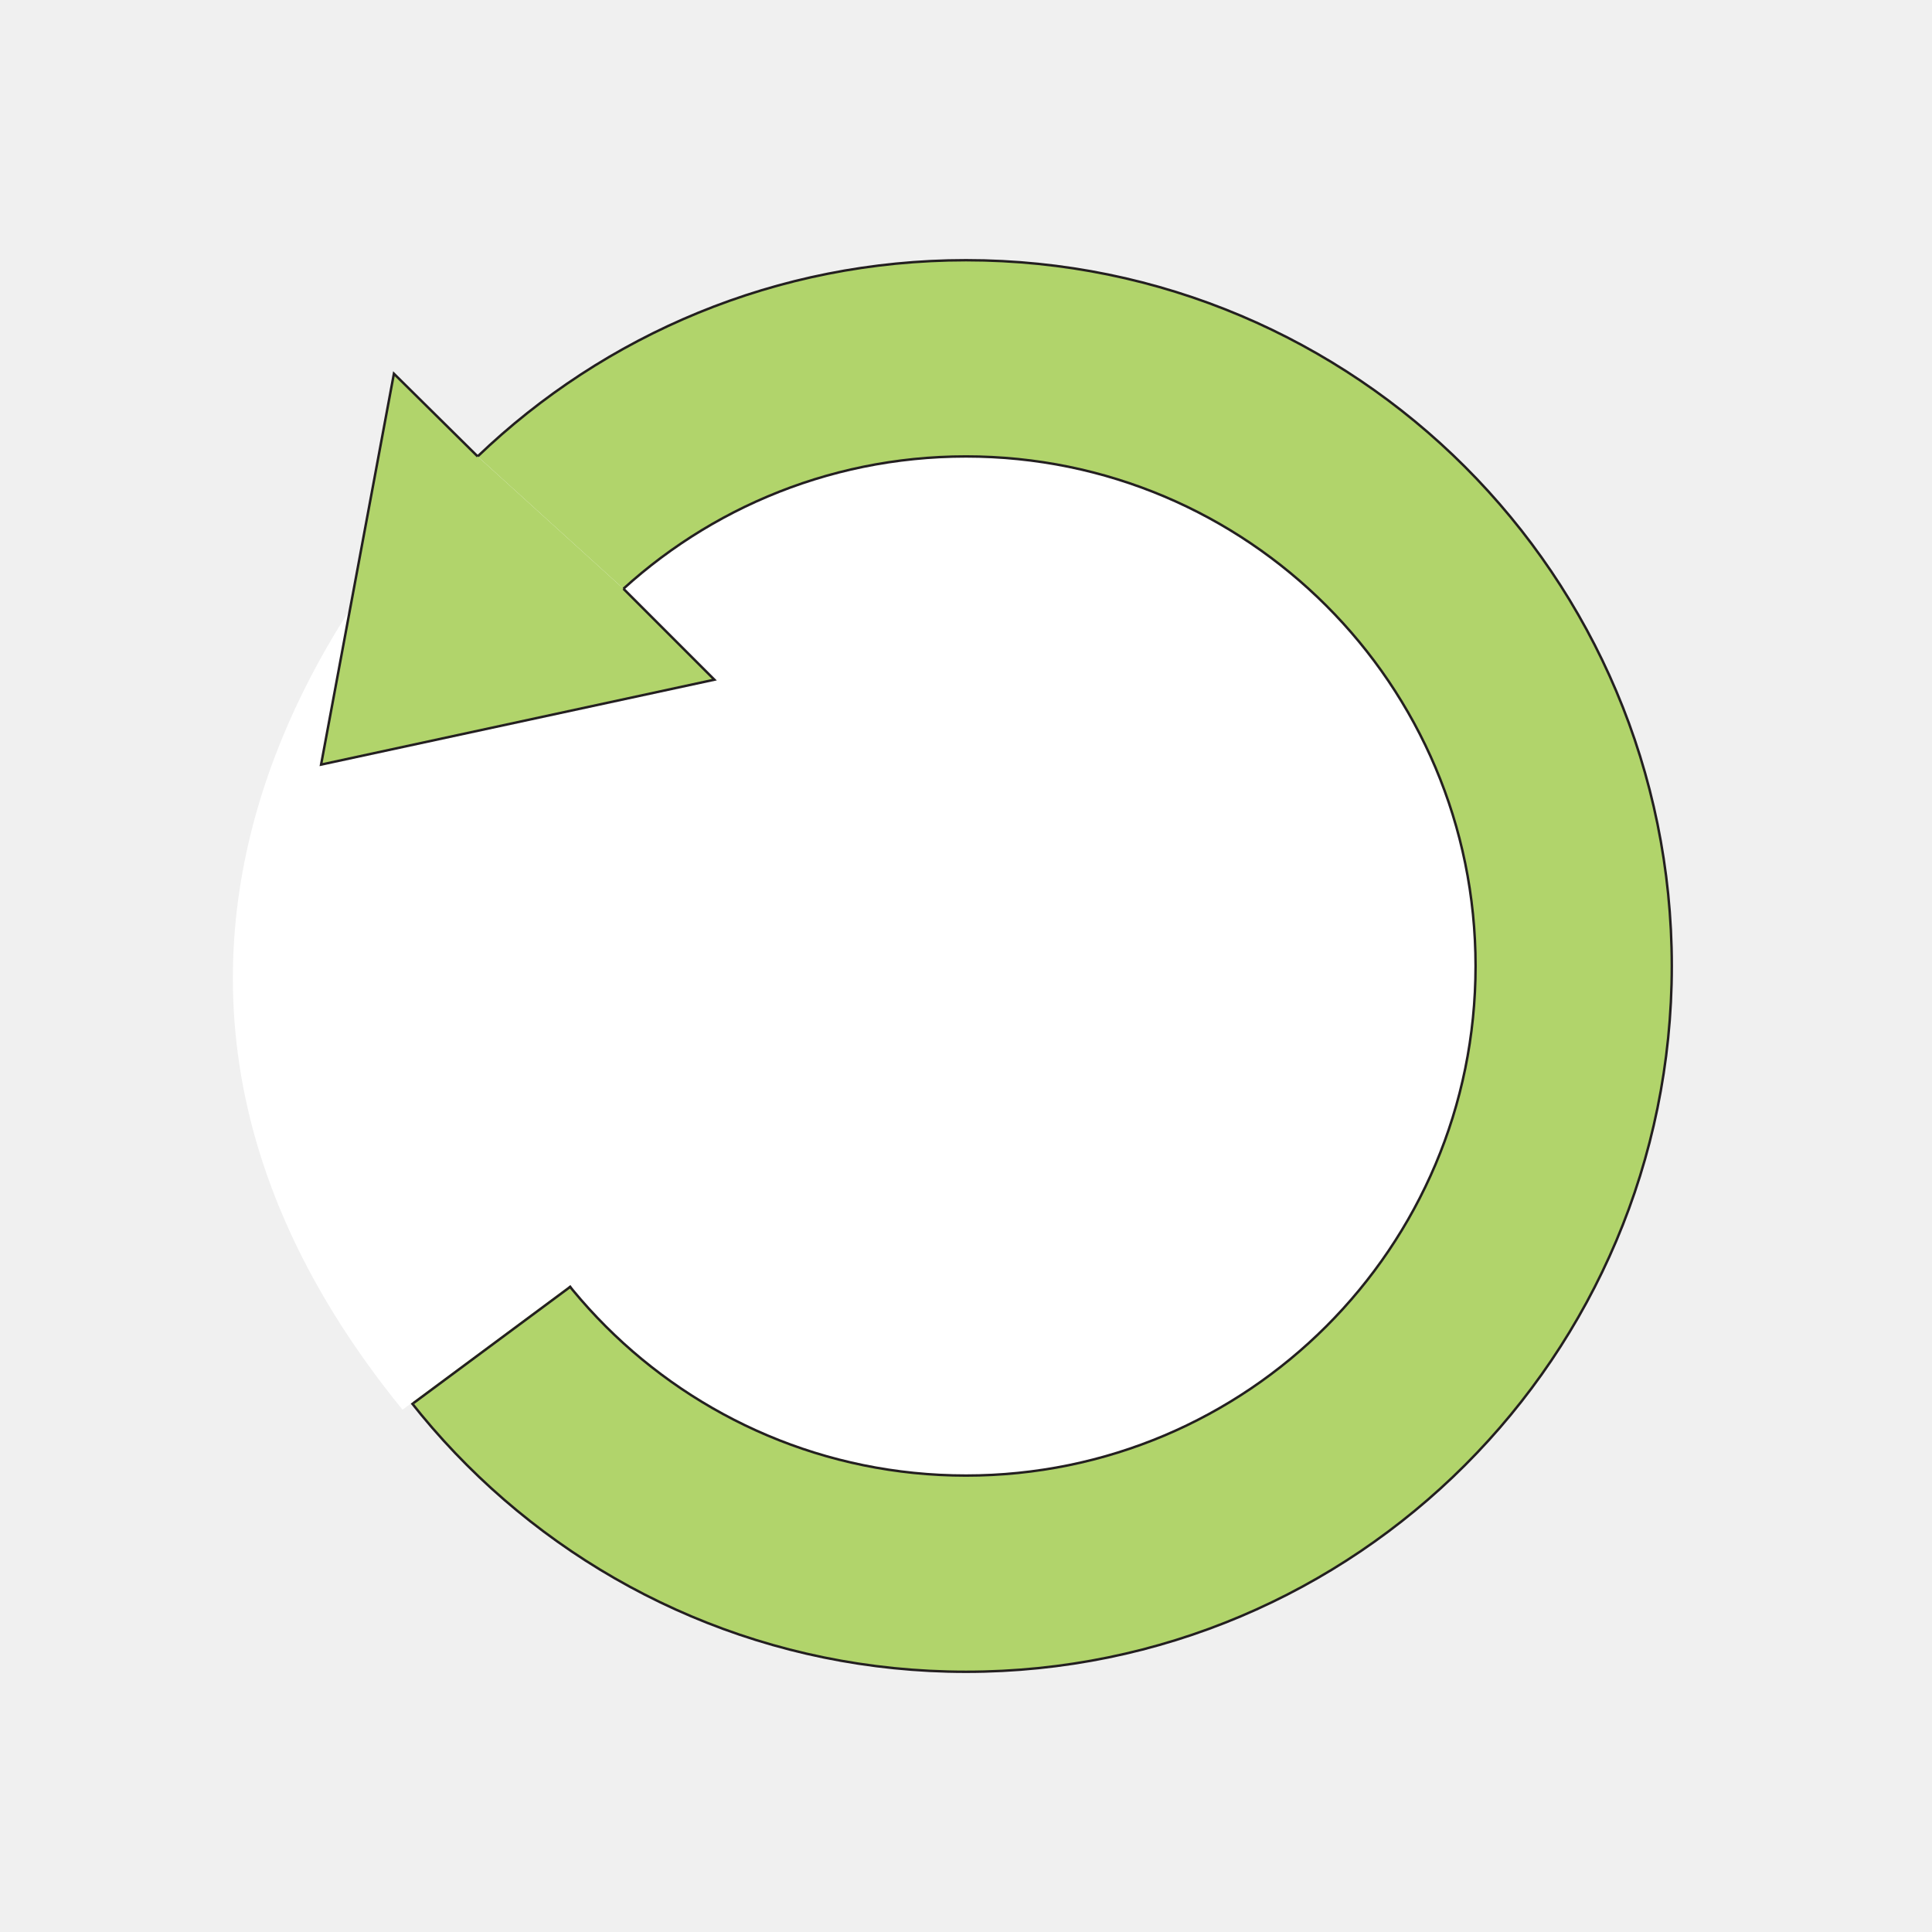
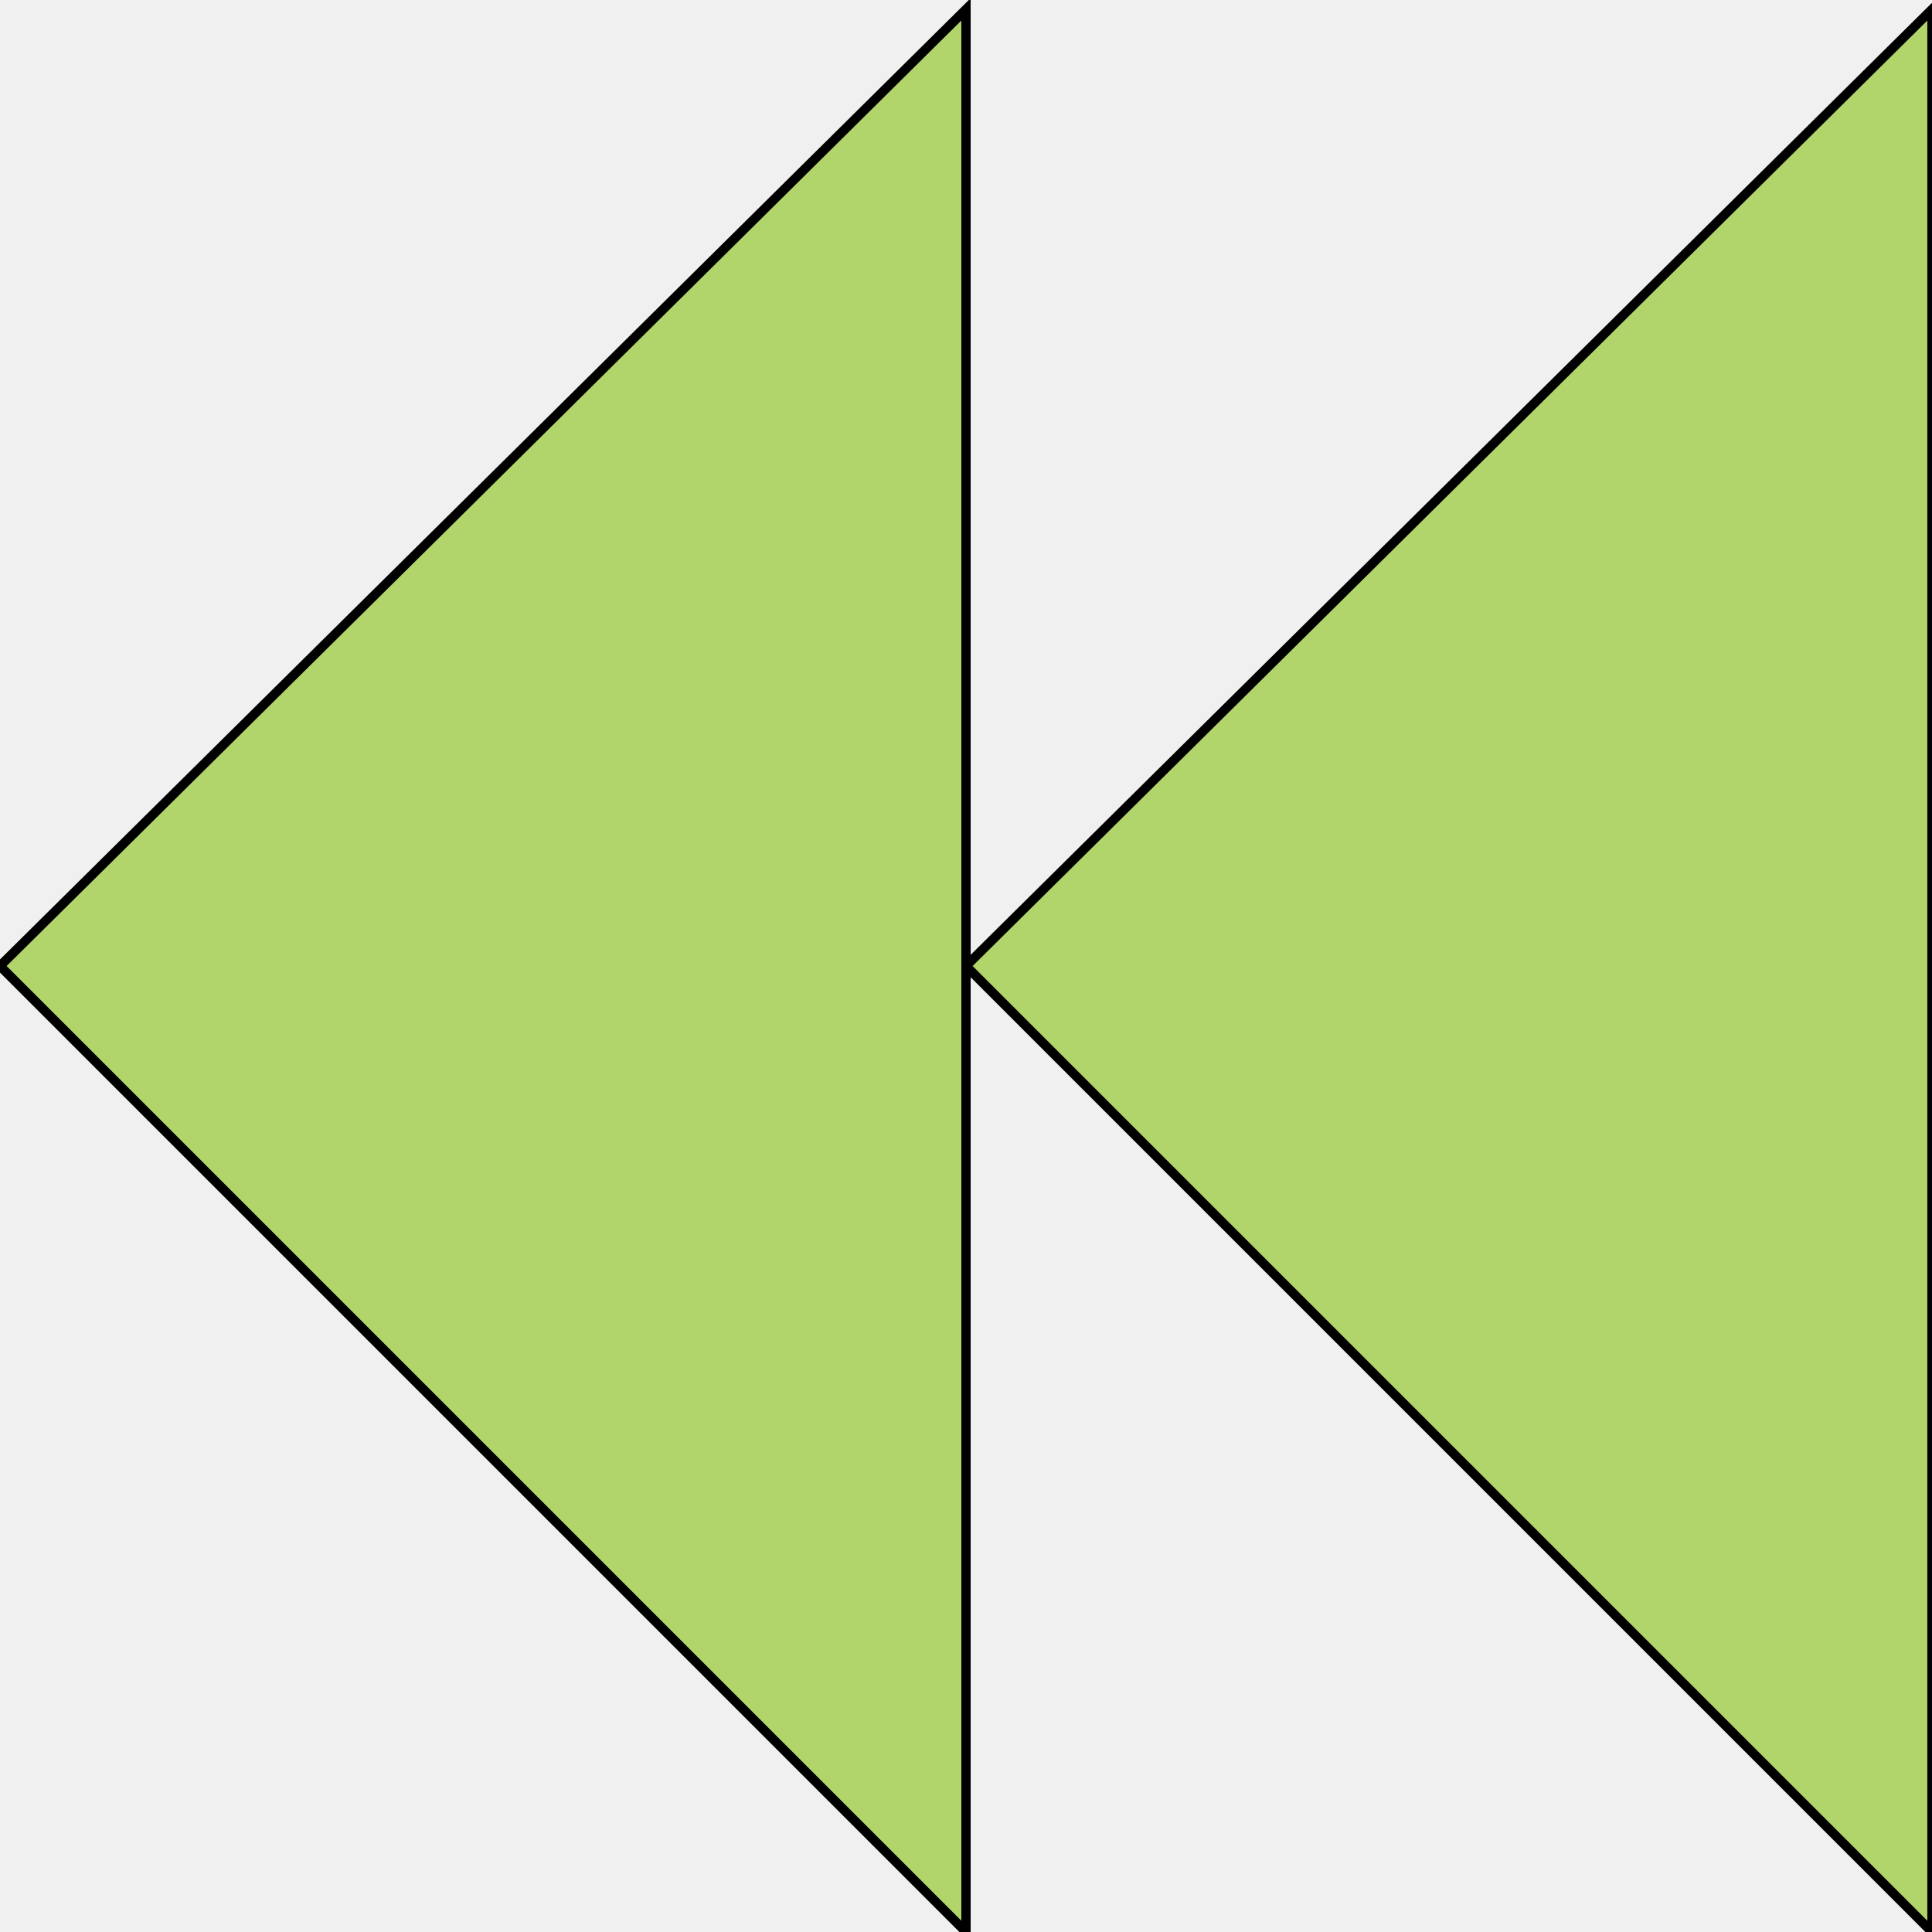
- <svg xmlns="http://www.w3.org/2000/svg" id="Layer_1" data-name="Layer 1" viewBox="0 0 792 792">
+ <svg xmlns="http://www.w3.org/2000/svg" id="arms" viewBox="0 0 207 207">
  <defs>
    <style>
-       .cls-1, .cls-2, .cls-3 {
-         stroke: #231f20;
+       .cls-1 {
+         fill: #b1d46b;
+         stroke: #000;
        stroke-miterlimit: 10;
-       }
- 
-       .cls-4, .cls-2 {
-         fill: #fff;
-       }
- 
-       .cls-3 {
-         fill: #b1d46b;
      }
    </style>
  </defs>
-   <path class="cls-3" d="m685.33,396c0-159.79-129.54-289.33-289.33-289.33-77.68,0-148.21,30.61-200.19,80.44-54.94,52.66-89.14,126.78-89.14,208.89,0,159.79,129.54,289.33,289.33,289.33s289.33-129.54,289.33-289.33Z" />
-   <circle class="cls-2" cx="396" cy="396" r="208.89" />
-   <path class="cls-4" d="m255.3,241.11l-59.76-54.24s-203.18,179.17-30.53,391.03l75.76-56.19s-60.6-147.63,14.53-280.59Z" />
-   <polyline class="cls-3" points="255.57 241.35 292.85 278.63 131.62 313.44 161.48 153.19 195.81 187.11" />
-   <path class="cls-1" d="m169.45,575.22l64.65-47.95-64.65,47.95Z" />
+   <polygon class="cls-1" points="207 1 103.5 103.5 207 207 207 1" />
+   <polygon class="cls-1" points="103.5 1 0 103.5 103.5 207 103.5 1" />
</svg>
